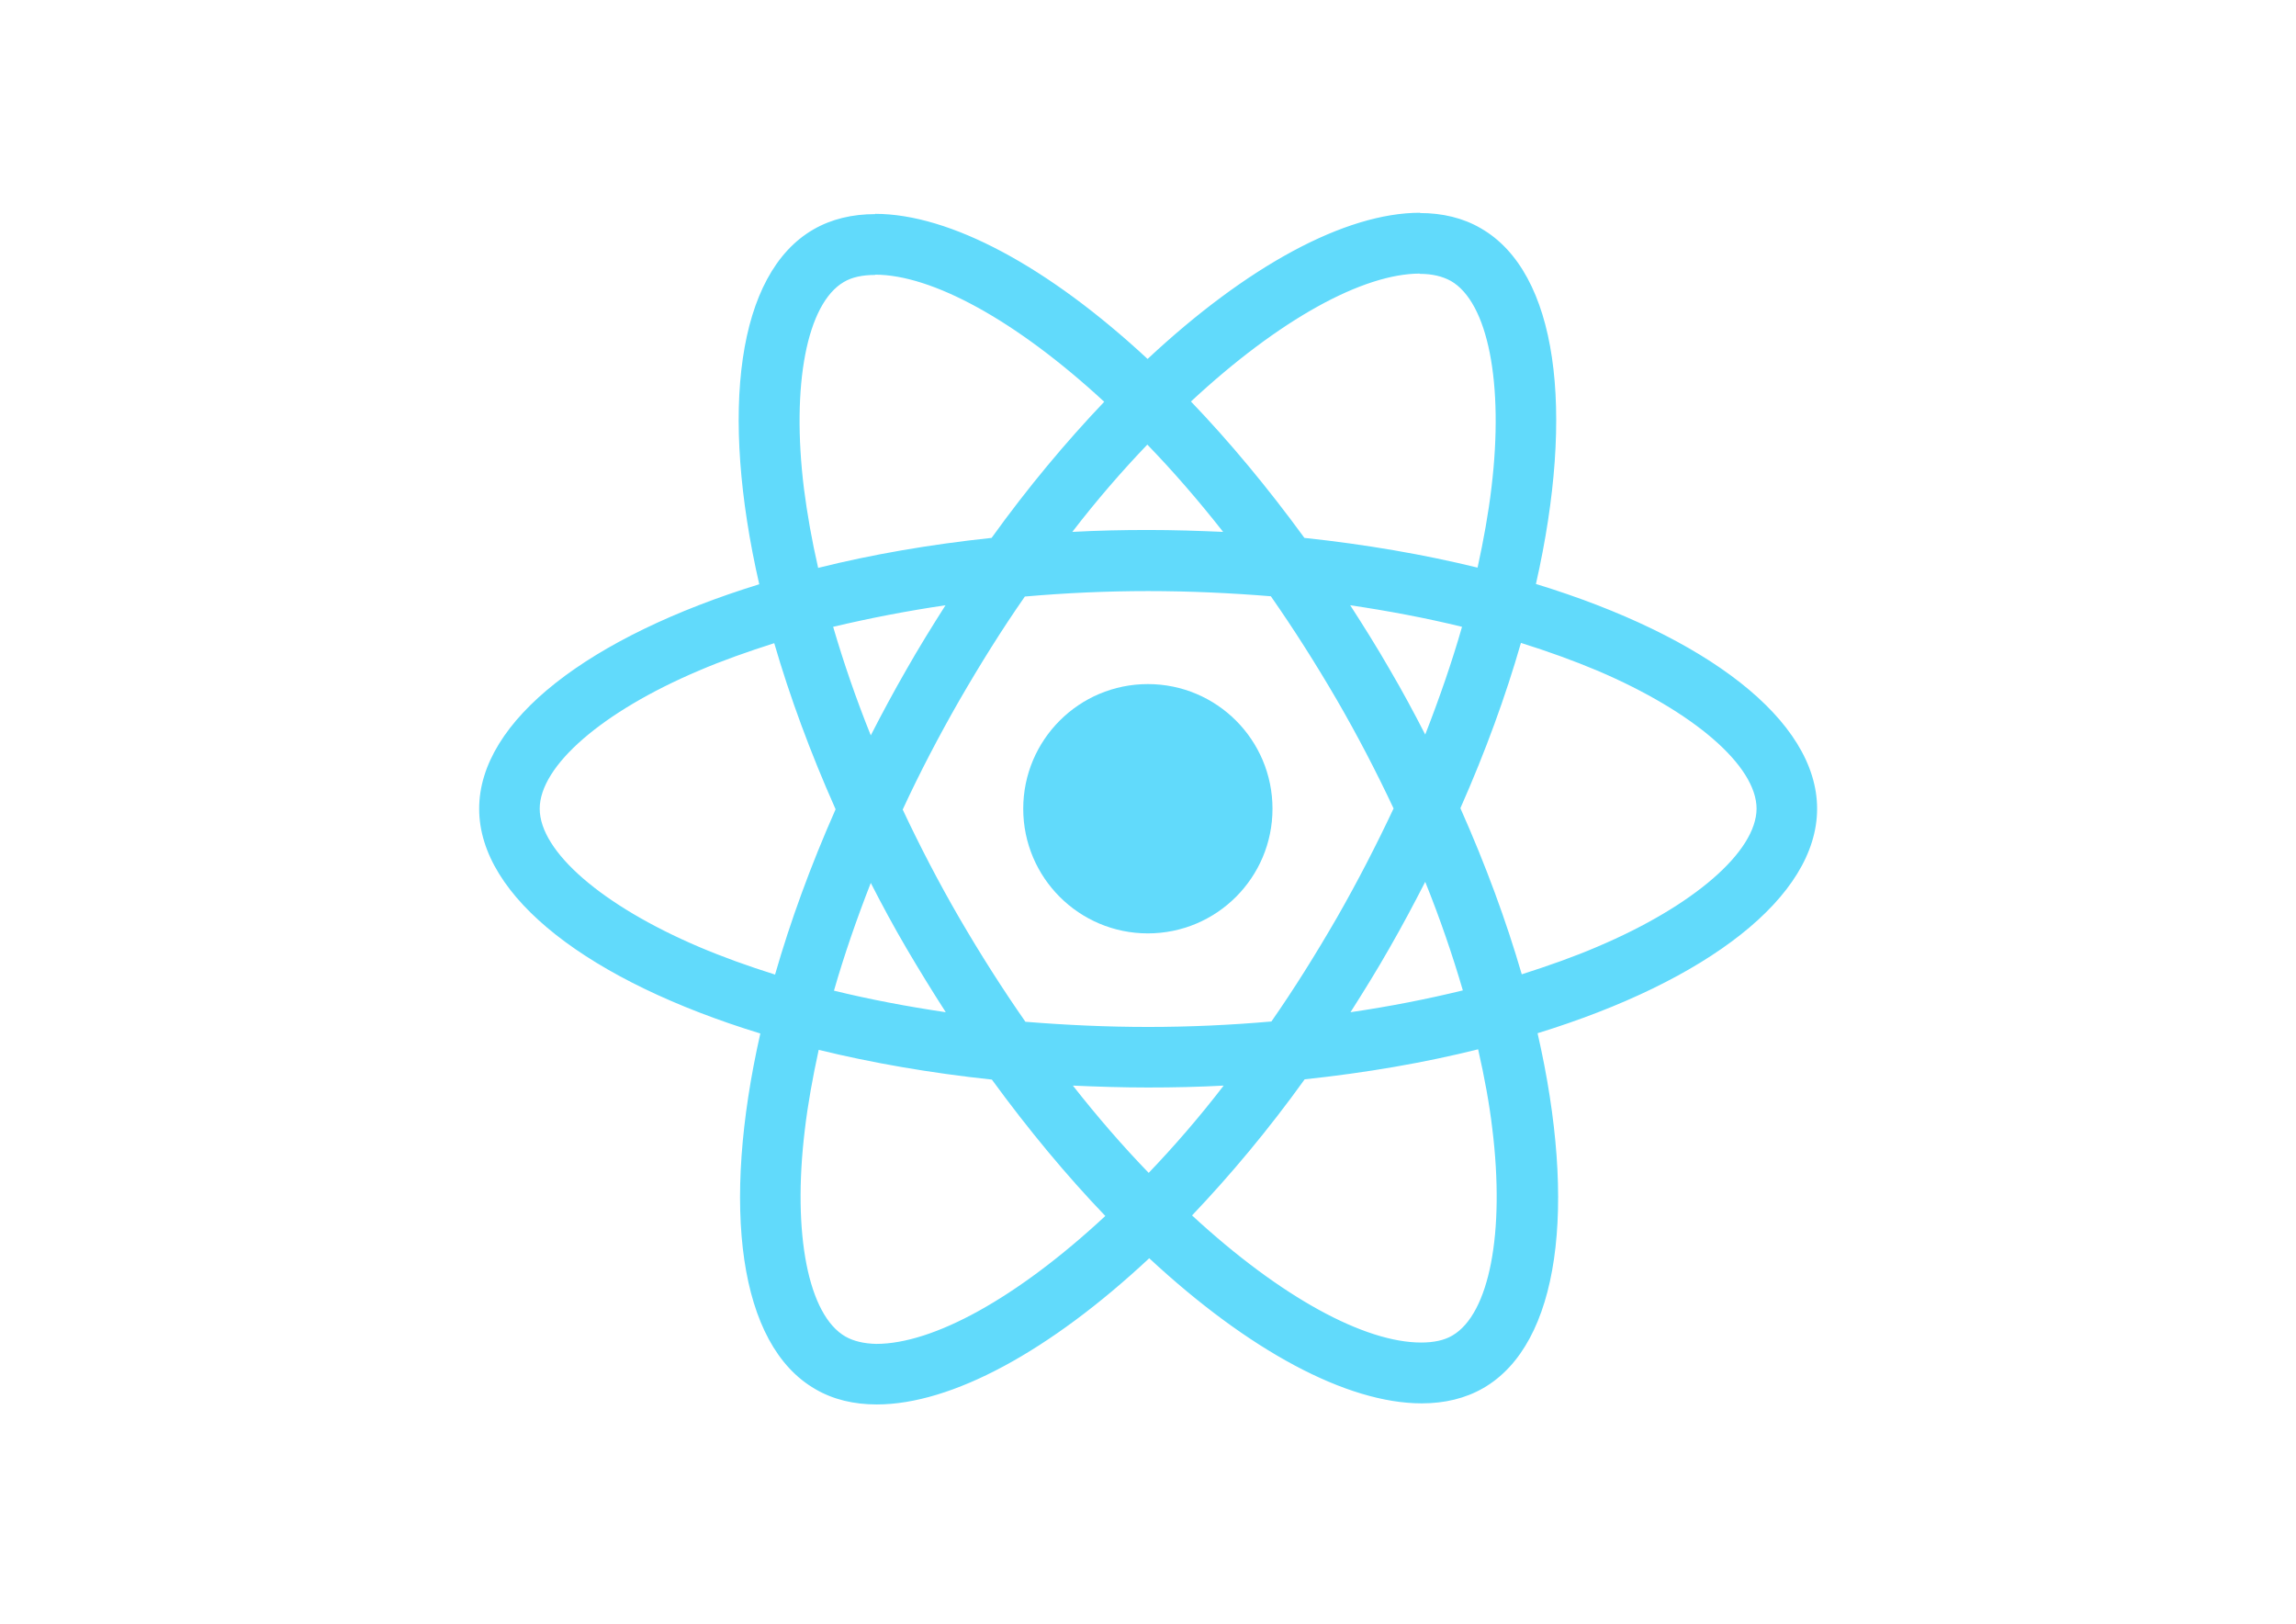
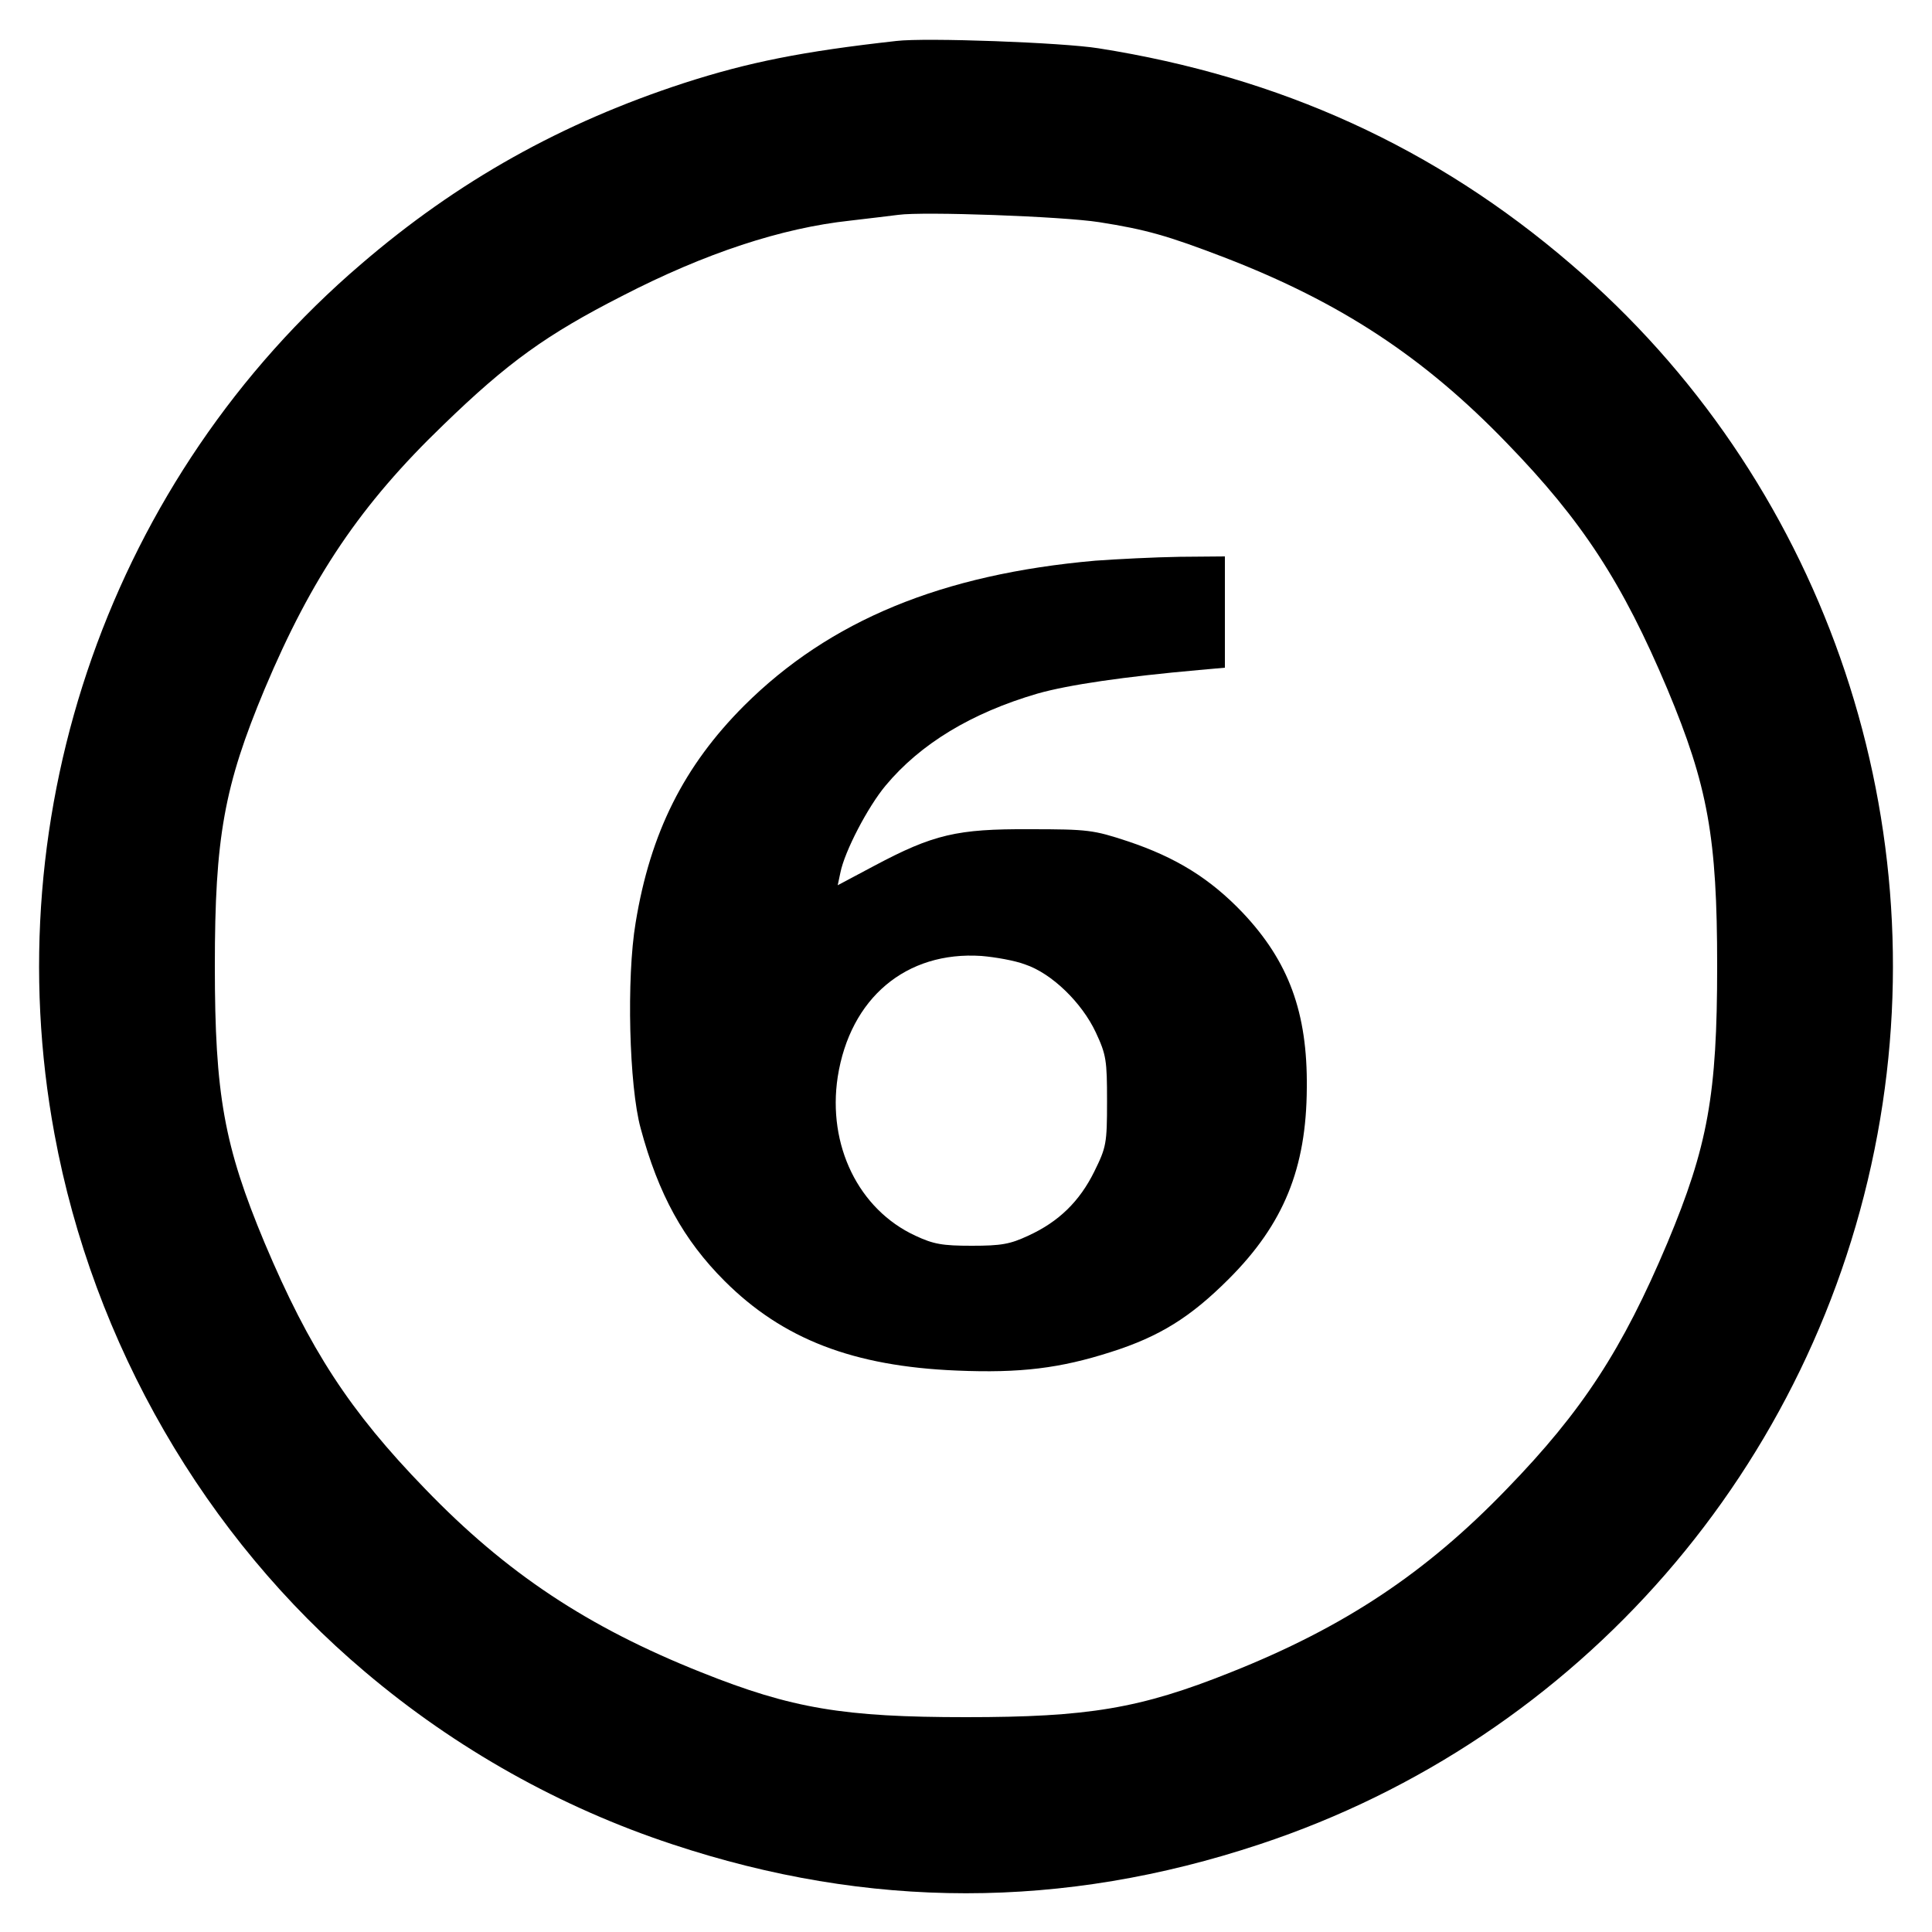
- <svg xmlns="http://www.w3.org/2000/svg" viewBox="0 0 841.9 595.3">
-   <g fill="#61DAFB">
-     <path d="M666.3 296.5c0-32.5-40.7-63.3-103.1-82.4 14.4-63.6 8-114.2-20.2-130.4-6.5-3.8-14.1-5.6-22.4-5.6v22.3c4.6 0 8.3.9 11.4 2.6 13.6 7.8 19.5 37.5 14.9 75.7-1.1 9.4-2.9 19.3-5.1 29.4-19.6-4.8-41-8.5-63.5-10.9-13.5-18.5-27.5-35.3-41.6-50 32.6-30.3 63.2-46.9 84-46.9V78c-27.5 0-63.5 19.6-99.9 53.6-36.4-33.8-72.4-53.2-99.9-53.2v22.3c20.7 0 51.4 16.5 84 46.6-14 14.7-28 31.4-41.3 49.9-22.6 2.4-44 6.1-63.6 11-2.3-10-4-19.7-5.2-29-4.7-38.2 1.1-67.9 14.6-75.8 3-1.8 6.9-2.6 11.5-2.6V78.5c-8.4 0-16 1.8-22.6 5.6-28.1 16.2-34.4 66.7-19.9 130.1-62.2 19.2-102.7 49.9-102.7 82.3 0 32.5 40.7 63.3 103.1 82.4-14.4 63.6-8 114.2 20.2 130.4 6.5 3.8 14.1 5.6 22.5 5.6 27.5 0 63.5-19.6 99.9-53.6 36.4 33.8 72.4 53.2 99.9 53.2 8.4 0 16-1.8 22.6-5.6 28.1-16.2 34.4-66.7 19.9-130.1 62-19.1 102.5-49.9 102.5-82.3zm-130.2-66.7c-3.7 12.9-8.3 26.2-13.5 39.5-4.1-8-8.4-16-13.1-24-4.6-8-9.5-15.8-14.4-23.4 14.2 2.1 27.9 4.7 41 7.9zm-45.8 106.5c-7.8 13.5-15.8 26.3-24.1 38.2-14.9 1.3-30 2-45.2 2-15.1 0-30.2-.7-45-1.9-8.3-11.9-16.4-24.6-24.2-38-7.6-13.1-14.5-26.4-20.8-39.8 6.2-13.4 13.2-26.8 20.7-39.9 7.8-13.5 15.8-26.3 24.1-38.2 14.9-1.3 30-2 45.2-2 15.1 0 30.2.7 45 1.9 8.3 11.9 16.4 24.6 24.2 38 7.6 13.1 14.5 26.4 20.8 39.8-6.3 13.4-13.2 26.8-20.7 39.9zm32.3-13c5.4 13.4 10 26.8 13.8 39.8-13.1 3.2-26.9 5.9-41.2 8 4.9-7.7 9.8-15.6 14.4-23.7 4.6-8 8.9-16.1 13-24.1zM421.2 430c-9.3-9.6-18.6-20.3-27.8-32 9 .4 18.2.7 27.5.7 9.4 0 18.7-.2 27.8-.7-9 11.7-18.3 22.4-27.5 32zm-74.4-58.9c-14.2-2.1-27.9-4.7-41-7.9 3.7-12.9 8.3-26.2 13.5-39.5 4.1 8 8.4 16 13.1 24 4.7 8 9.5 15.8 14.4 23.4zM420.7 163c9.3 9.6 18.6 20.3 27.8 32-9-.4-18.2-.7-27.5-.7-9.4 0-18.7.2-27.8.7 9-11.7 18.3-22.4 27.5-32zm-74 58.9c-4.9 7.7-9.8 15.6-14.4 23.7-4.6 8-8.9 16-13 24-5.4-13.4-10-26.8-13.8-39.8 13.1-3.1 26.9-5.8 41.2-7.9zm-90.5 125.2c-35.4-15.1-58.3-34.9-58.3-50.6 0-15.7 22.9-35.6 58.3-50.6 8.6-3.7 18-7 27.7-10.1 5.7 19.6 13.2 40 22.5 60.9-9.2 20.8-16.6 41.1-22.2 60.6-9.9-3.1-19.3-6.5-28-10.2zM310 490c-13.6-7.8-19.5-37.5-14.9-75.7 1.1-9.4 2.9-19.3 5.1-29.4 19.6 4.8 41 8.5 63.5 10.9 13.5 18.5 27.5 35.3 41.6 50-32.6 30.3-63.2 46.9-84 46.9-4.5-.1-8.3-1-11.3-2.7zm237.2-76.2c4.7 38.2-1.1 67.9-14.6 75.8-3 1.8-6.9 2.6-11.5 2.6-20.7 0-51.4-16.5-84-46.6 14-14.7 28-31.4 41.3-49.9 22.6-2.4 44-6.1 63.6-11 2.3 10.1 4.1 19.8 5.2 29.1zm38.5-66.7c-8.6 3.7-18 7-27.7 10.1-5.7-19.6-13.2-40-22.5-60.9 9.2-20.8 16.6-41.1 22.2-60.6 9.9 3.1 19.3 6.5 28.1 10.2 35.4 15.1 58.3 34.9 58.3 50.6-.1 15.7-23 35.6-58.4 50.6zM320.8 78.4z" />
-     <circle cx="420.9" cy="296.5" r="45.7" />
-     <path d="M520.5 78.1z" />
+ <svg xmlns="http://www.w3.org/2000/svg" version="1.0" width="500pt" height="500pt" viewBox="0 0 500 500" preserveAspectRatio="xMidYMid meet">
+   <g transform="translate(0,500) scale(0.1,-0.1)" fill="#000000" stroke="none">
+     <path d="M2320 4894 c-243 -27 -383 -55 -550 -109 -316 -103 -585 -253 -836 -469 -644 -551 -948 -1414 -793 -2251 100 -542 389 -1042 804 -1392 235 -199 507 -351 795 -446 509 -169 1011 -169 1520 0 828 274 1440 978 1599 1838 155 837 -148 1700 -793 2251 -351 302 -753 485 -1223 559 -93 15 -448 28 -523 19z m525 -469 c121 -19 177 -35 323 -91 301 -116 517 -258 732 -481 195 -201 299 -361 415 -636 105 -251 129 -384 129 -717 0 -333 -24 -466 -129 -717 -116 -275 -220 -435 -415 -636 -210 -218 -421 -358 -715 -475 -235 -94 -369 -116 -685 -116 -316 0 -450 22 -685 116 -294 117 -505 257 -715 475 -195 201 -299 361 -415 636 -105 251 -129 384 -129 717 0 333 24 466 129 717 122 290 249 478 462 683 167 162 267 234 463 334 215 111 413 176 590 195 52 6 109 13 125 15 64 9 425 -4 520 -19z" />
+     <path d="M2835 3549 c-398 -35 -688 -155 -909 -375 -156 -156 -243 -329 -281 -562 -24 -142 -17 -423 13 -532 46 -171 111 -289 217 -395 151 -151 334 -221 601 -232 165 -7 268 6 399 48 126 40 206 90 305 189 142 142 201 286 202 495 2 195 -47 327 -166 453 -84 88 -172 143 -298 185 -88 29 -102 31 -253 31 -188 1 -249 -13 -403 -95 l-94 -50 7 33 c11 55 71 170 117 225 90 108 222 188 393 238 81 23 226 44 418 61 l67 6 0 144 0 144 -117 -1 c-65 -1 -163 -6 -218 -10z m-182 -1045 c69 -23 147 -99 183 -176 27 -58 29 -72 29 -178 0 -110 -2 -119 -33 -182 -38 -77 -92 -130 -171 -166 -47 -22 -70 -26 -146 -26 -76 0 -99 4 -146 26 -147 68 -228 234 -201 411 32 204 177 326 372 313 36 -3 87 -12 113 -22z" />
  </g>
</svg>
